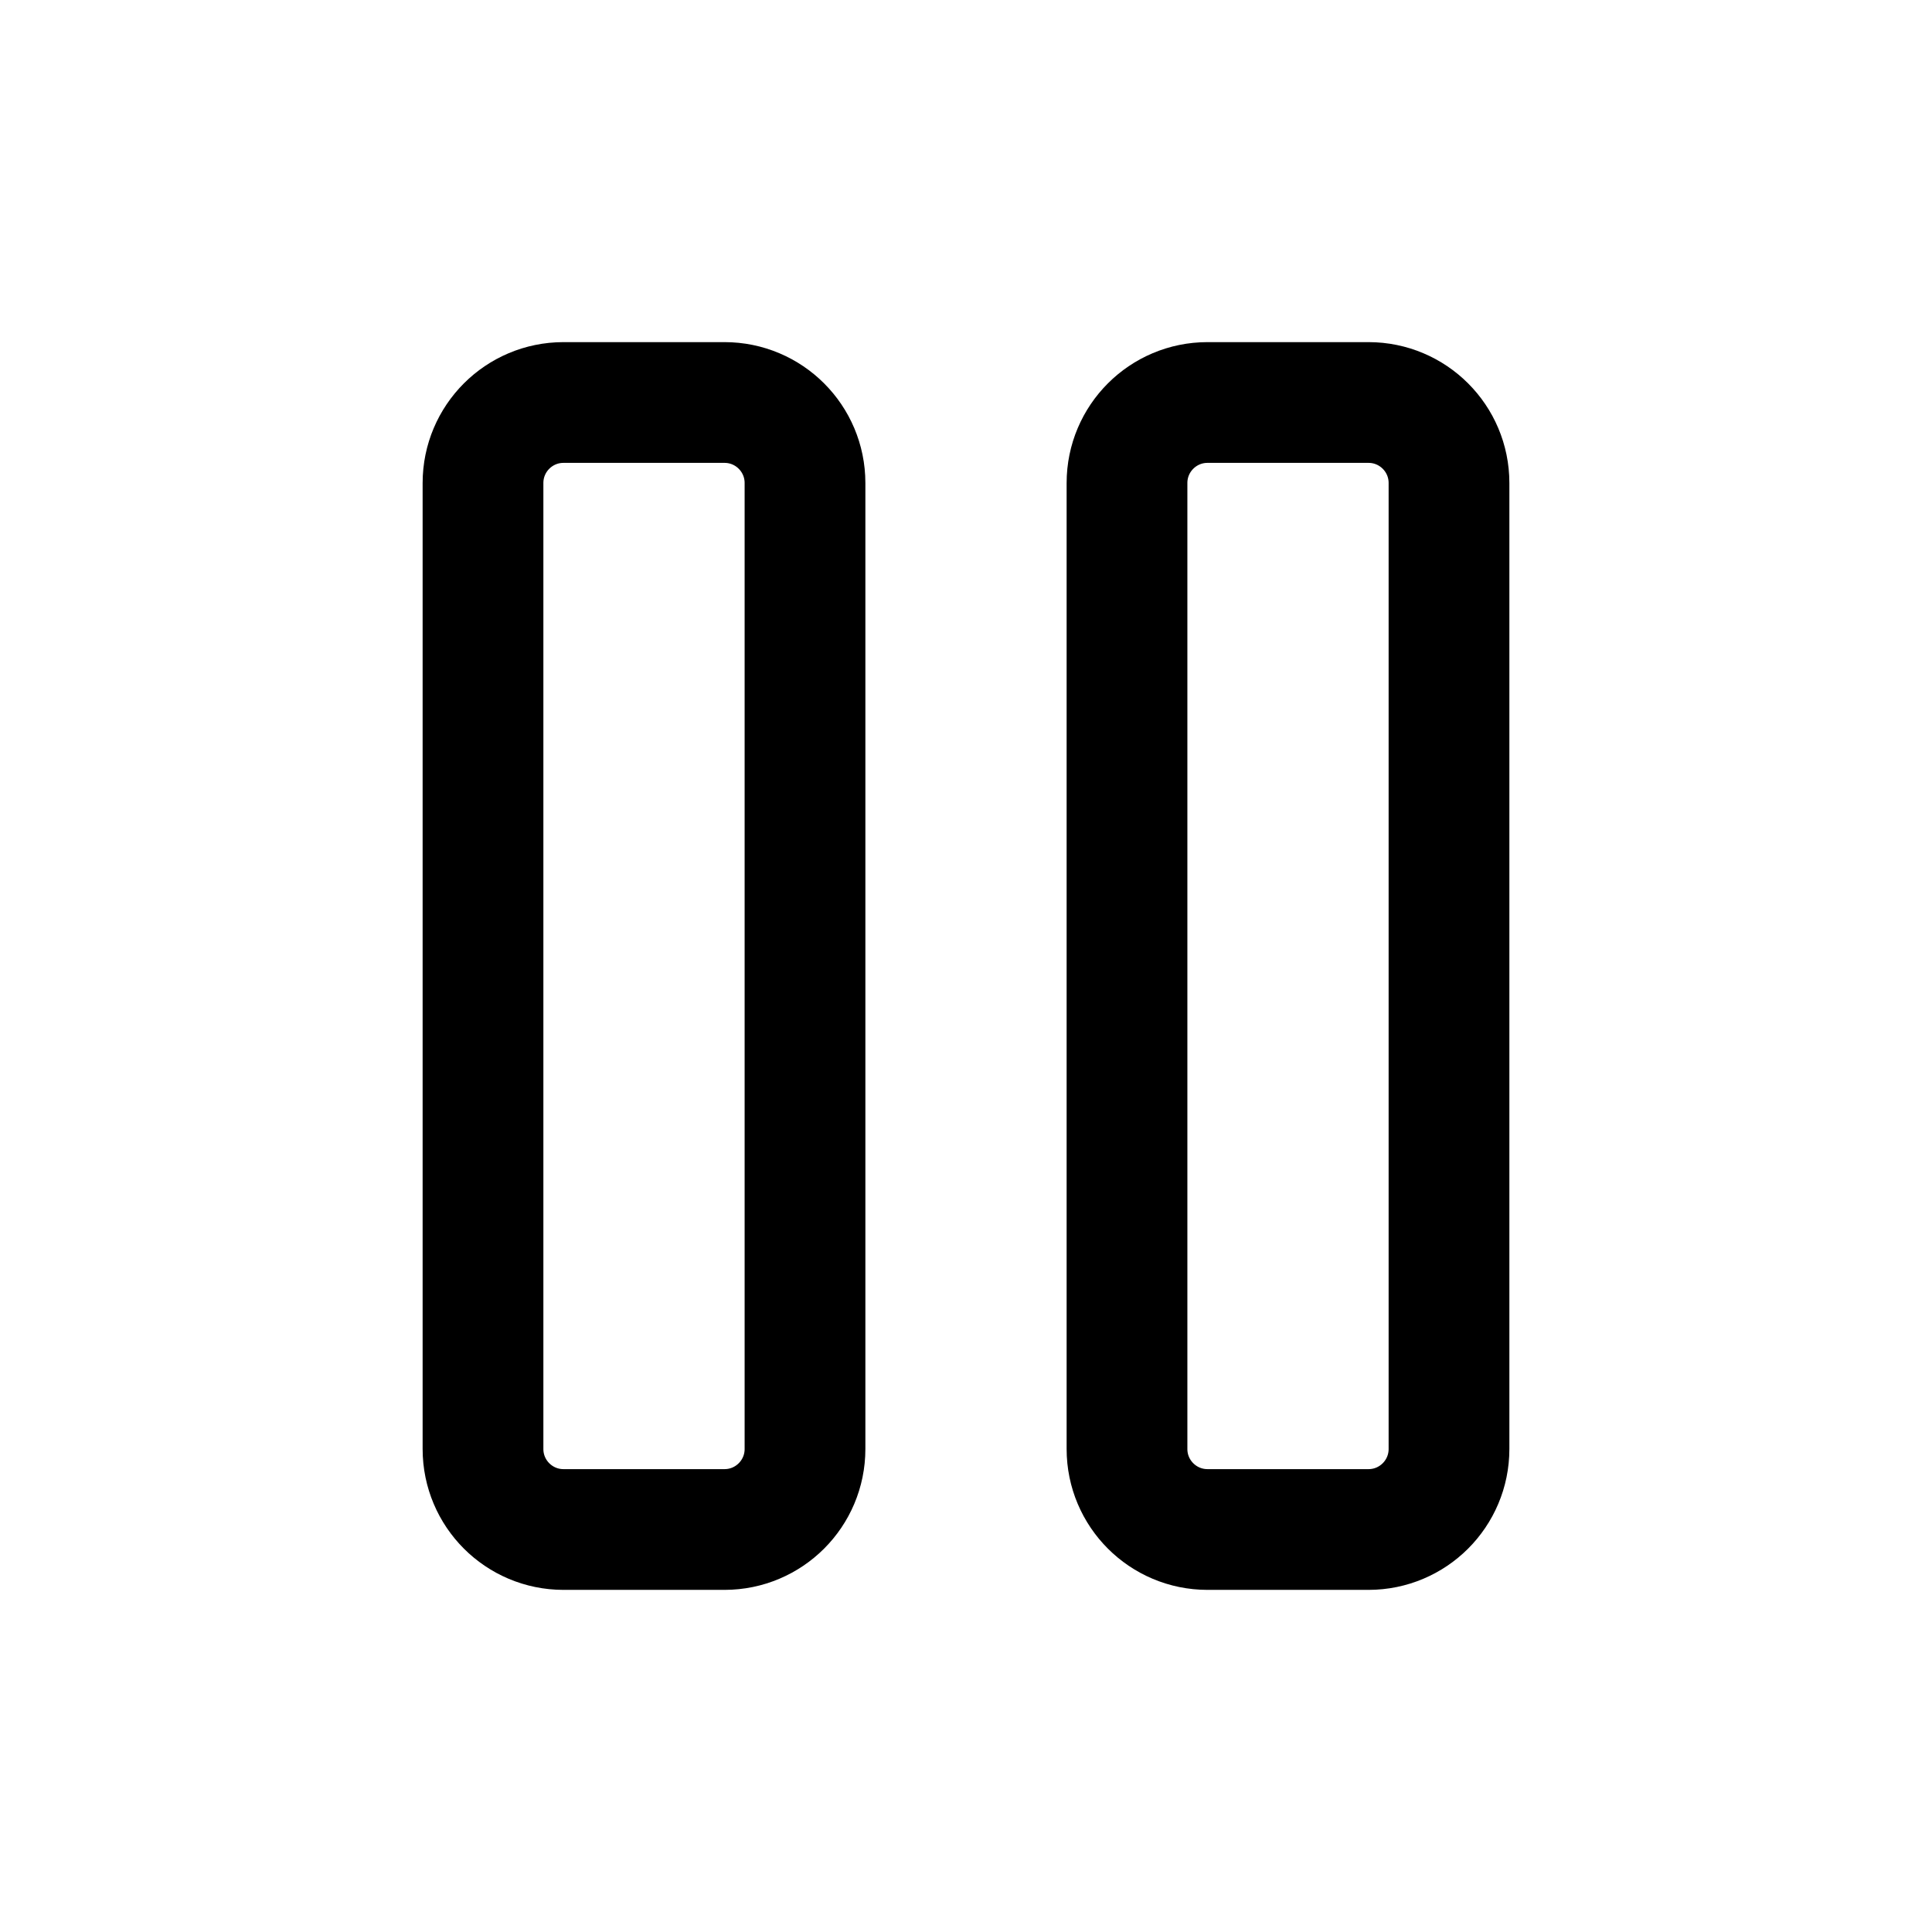
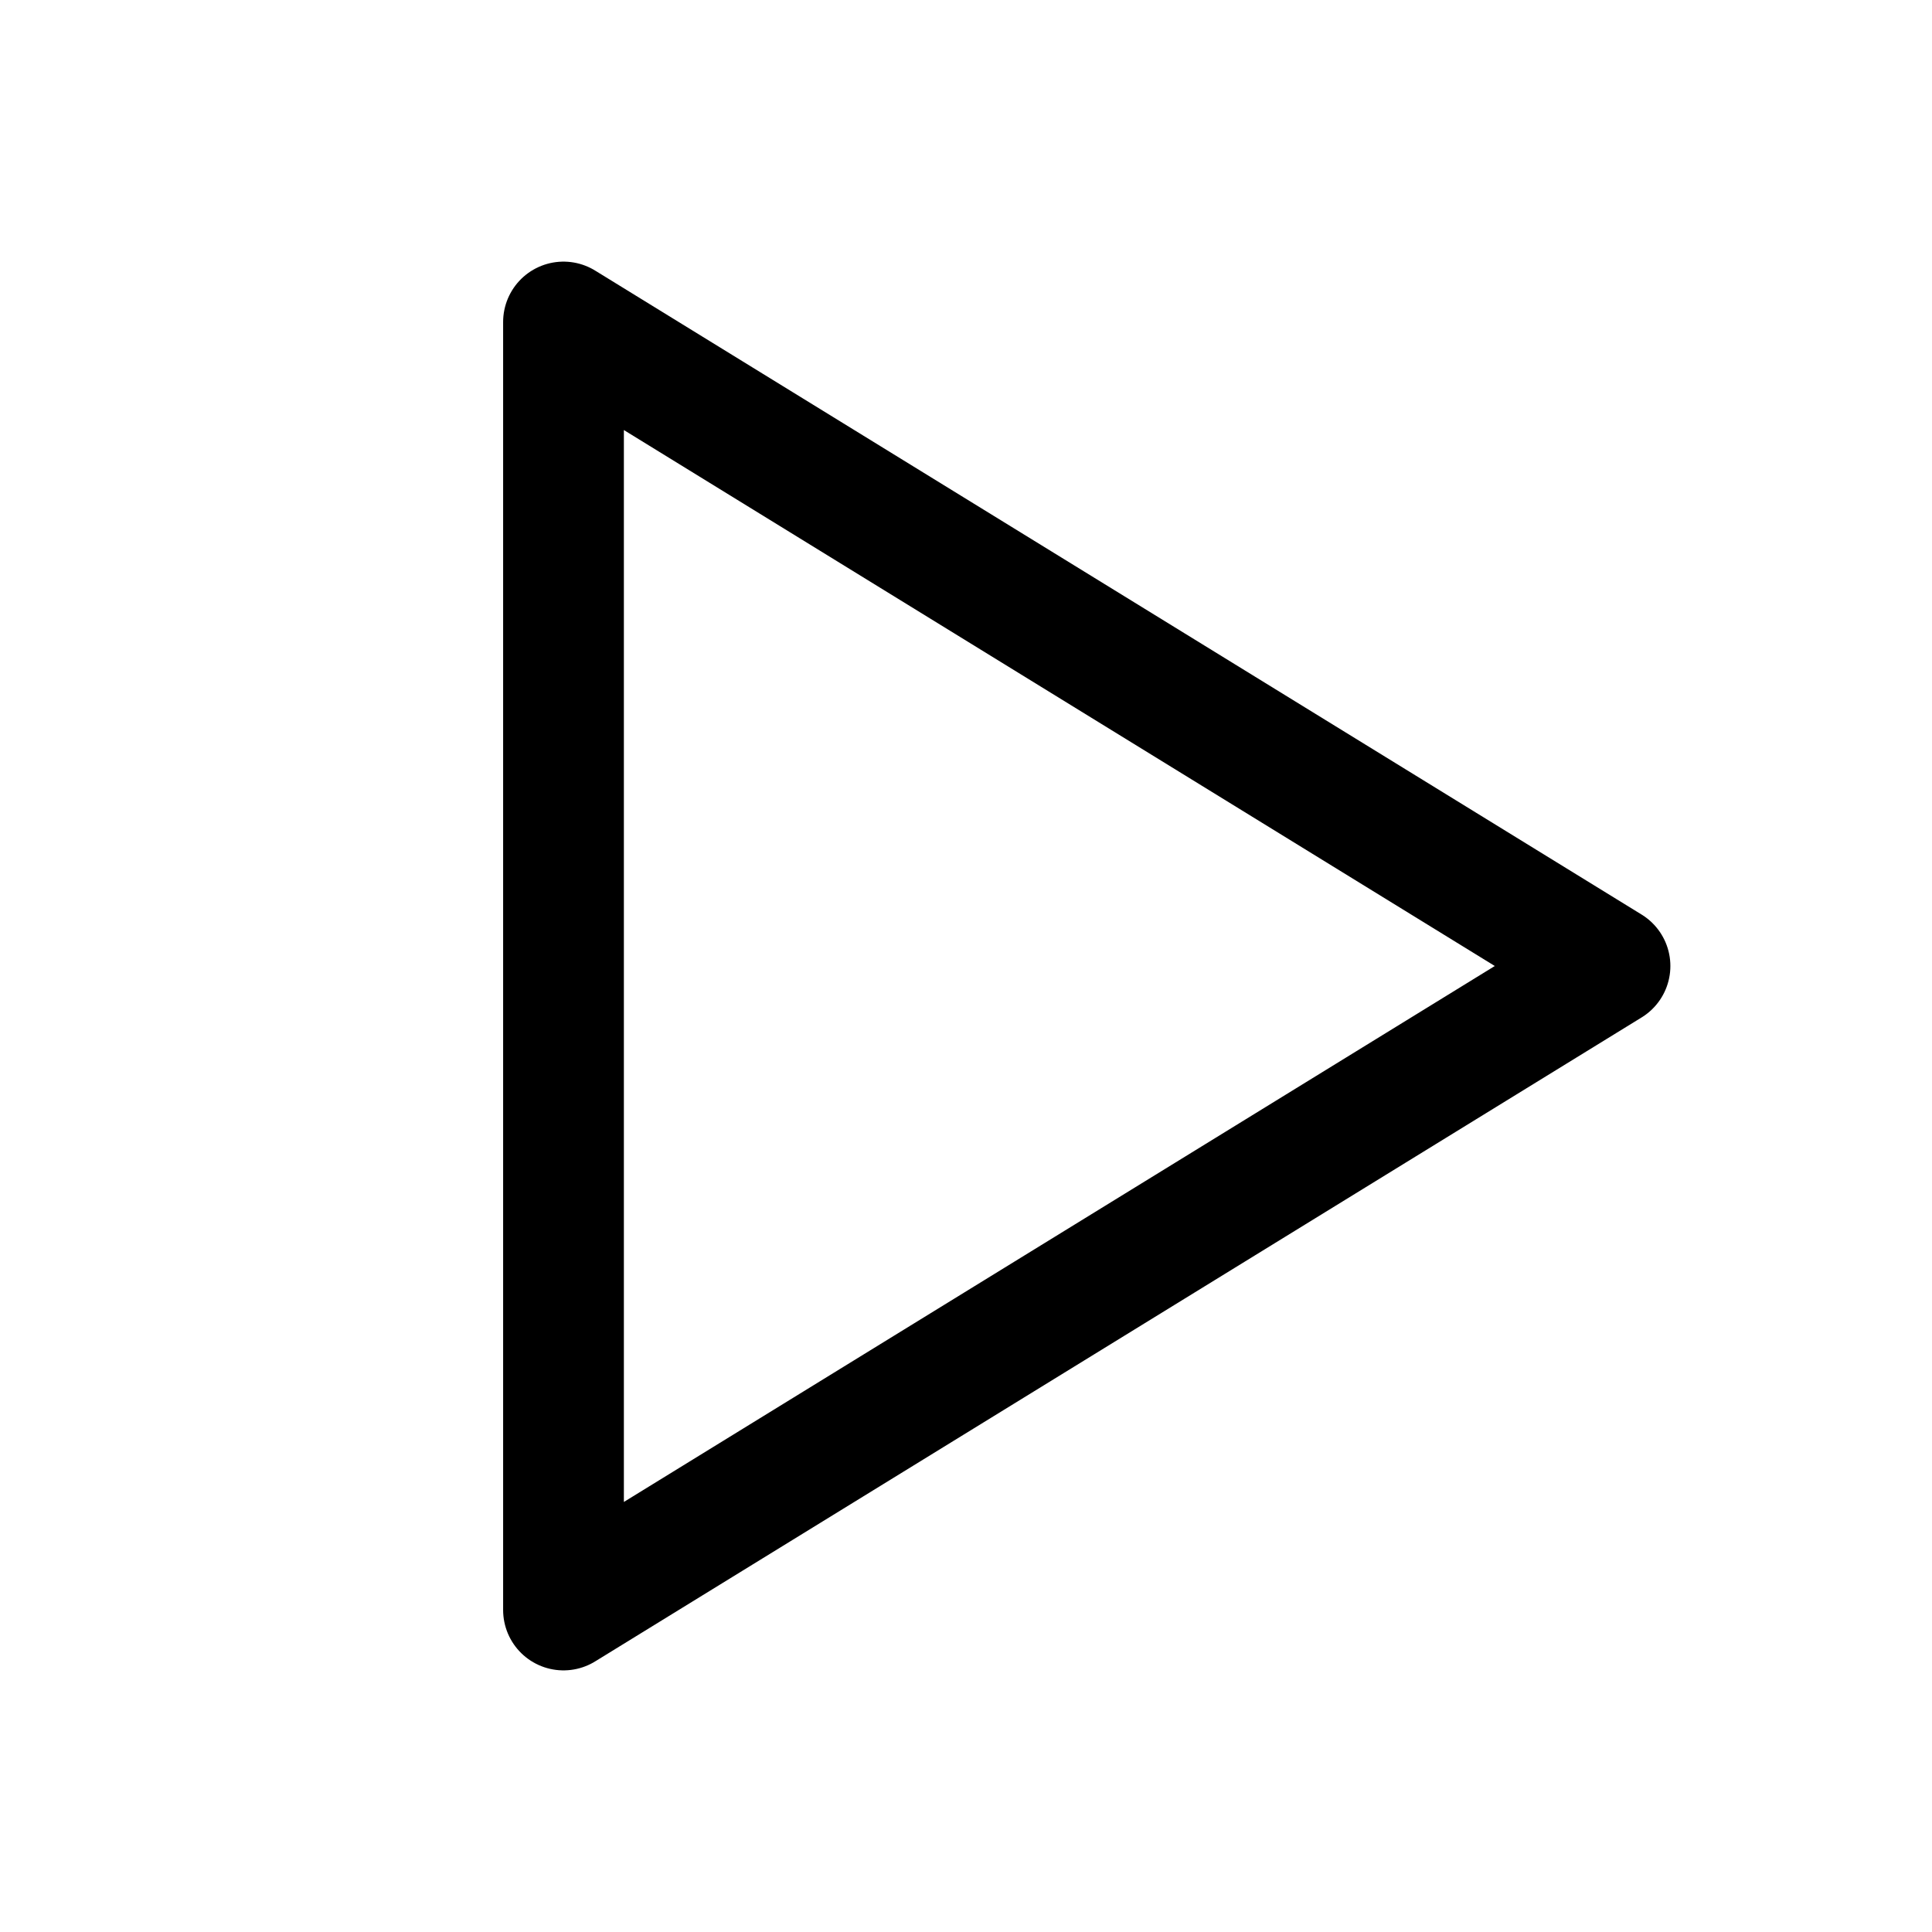
- <svg xmlns="http://www.w3.org/2000/svg" class="icon icon-tabler icon-tabler-player-pause" width="48" height="48" viewBox="0 0 24 24" stroke-width="1.5" stroke="#000000" fill="none" stroke-linecap="round" stroke-linejoin="round">
+ <svg xmlns="http://www.w3.org/2000/svg" class="icon icon-tabler icon-tabler-player-play" width="48" height="48" viewBox="0 0 24 24" stroke-width="1.5" stroke="#000000" fill="none" stroke-linecap="round" stroke-linejoin="round">
  <path stroke="none" d="M0 0h24v24H0z" fill="none" />
-   <rect x="6" y="5" width="4" height="14" rx="1" />
-   <rect x="14" y="5" width="4" height="14" rx="1" />
+   <path d="M7 4v16l13 -8z" />
</svg>
